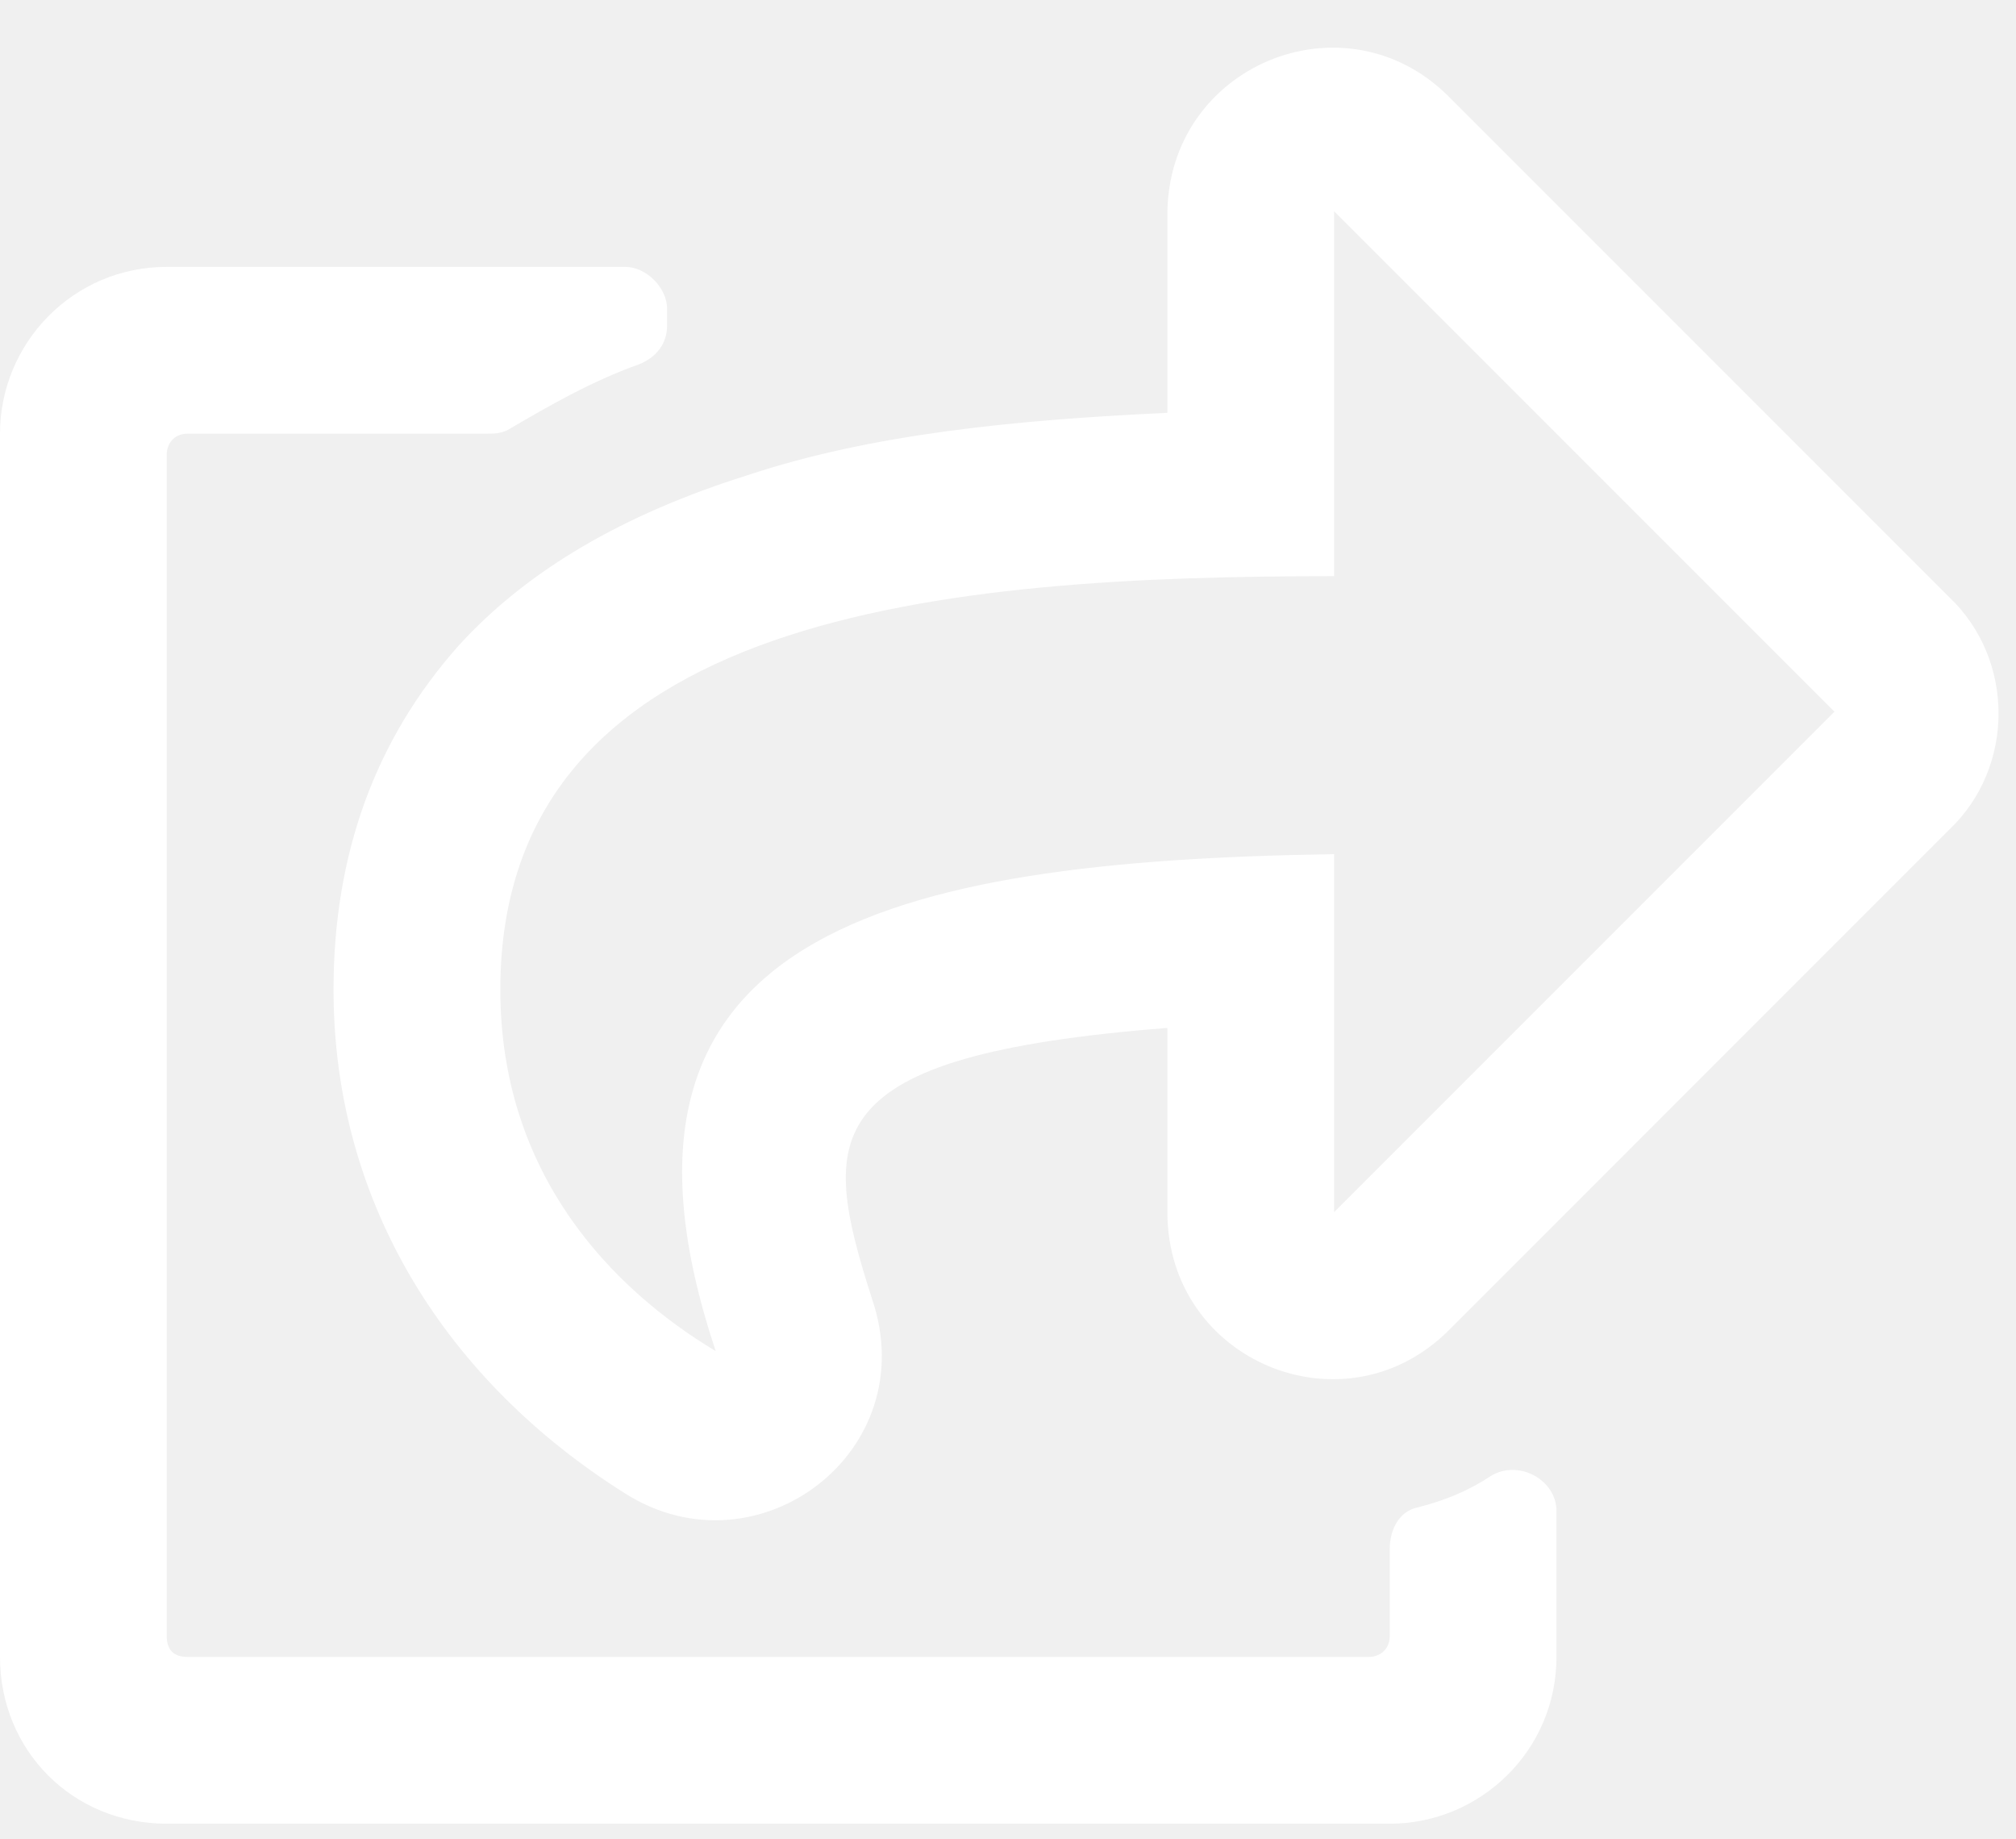
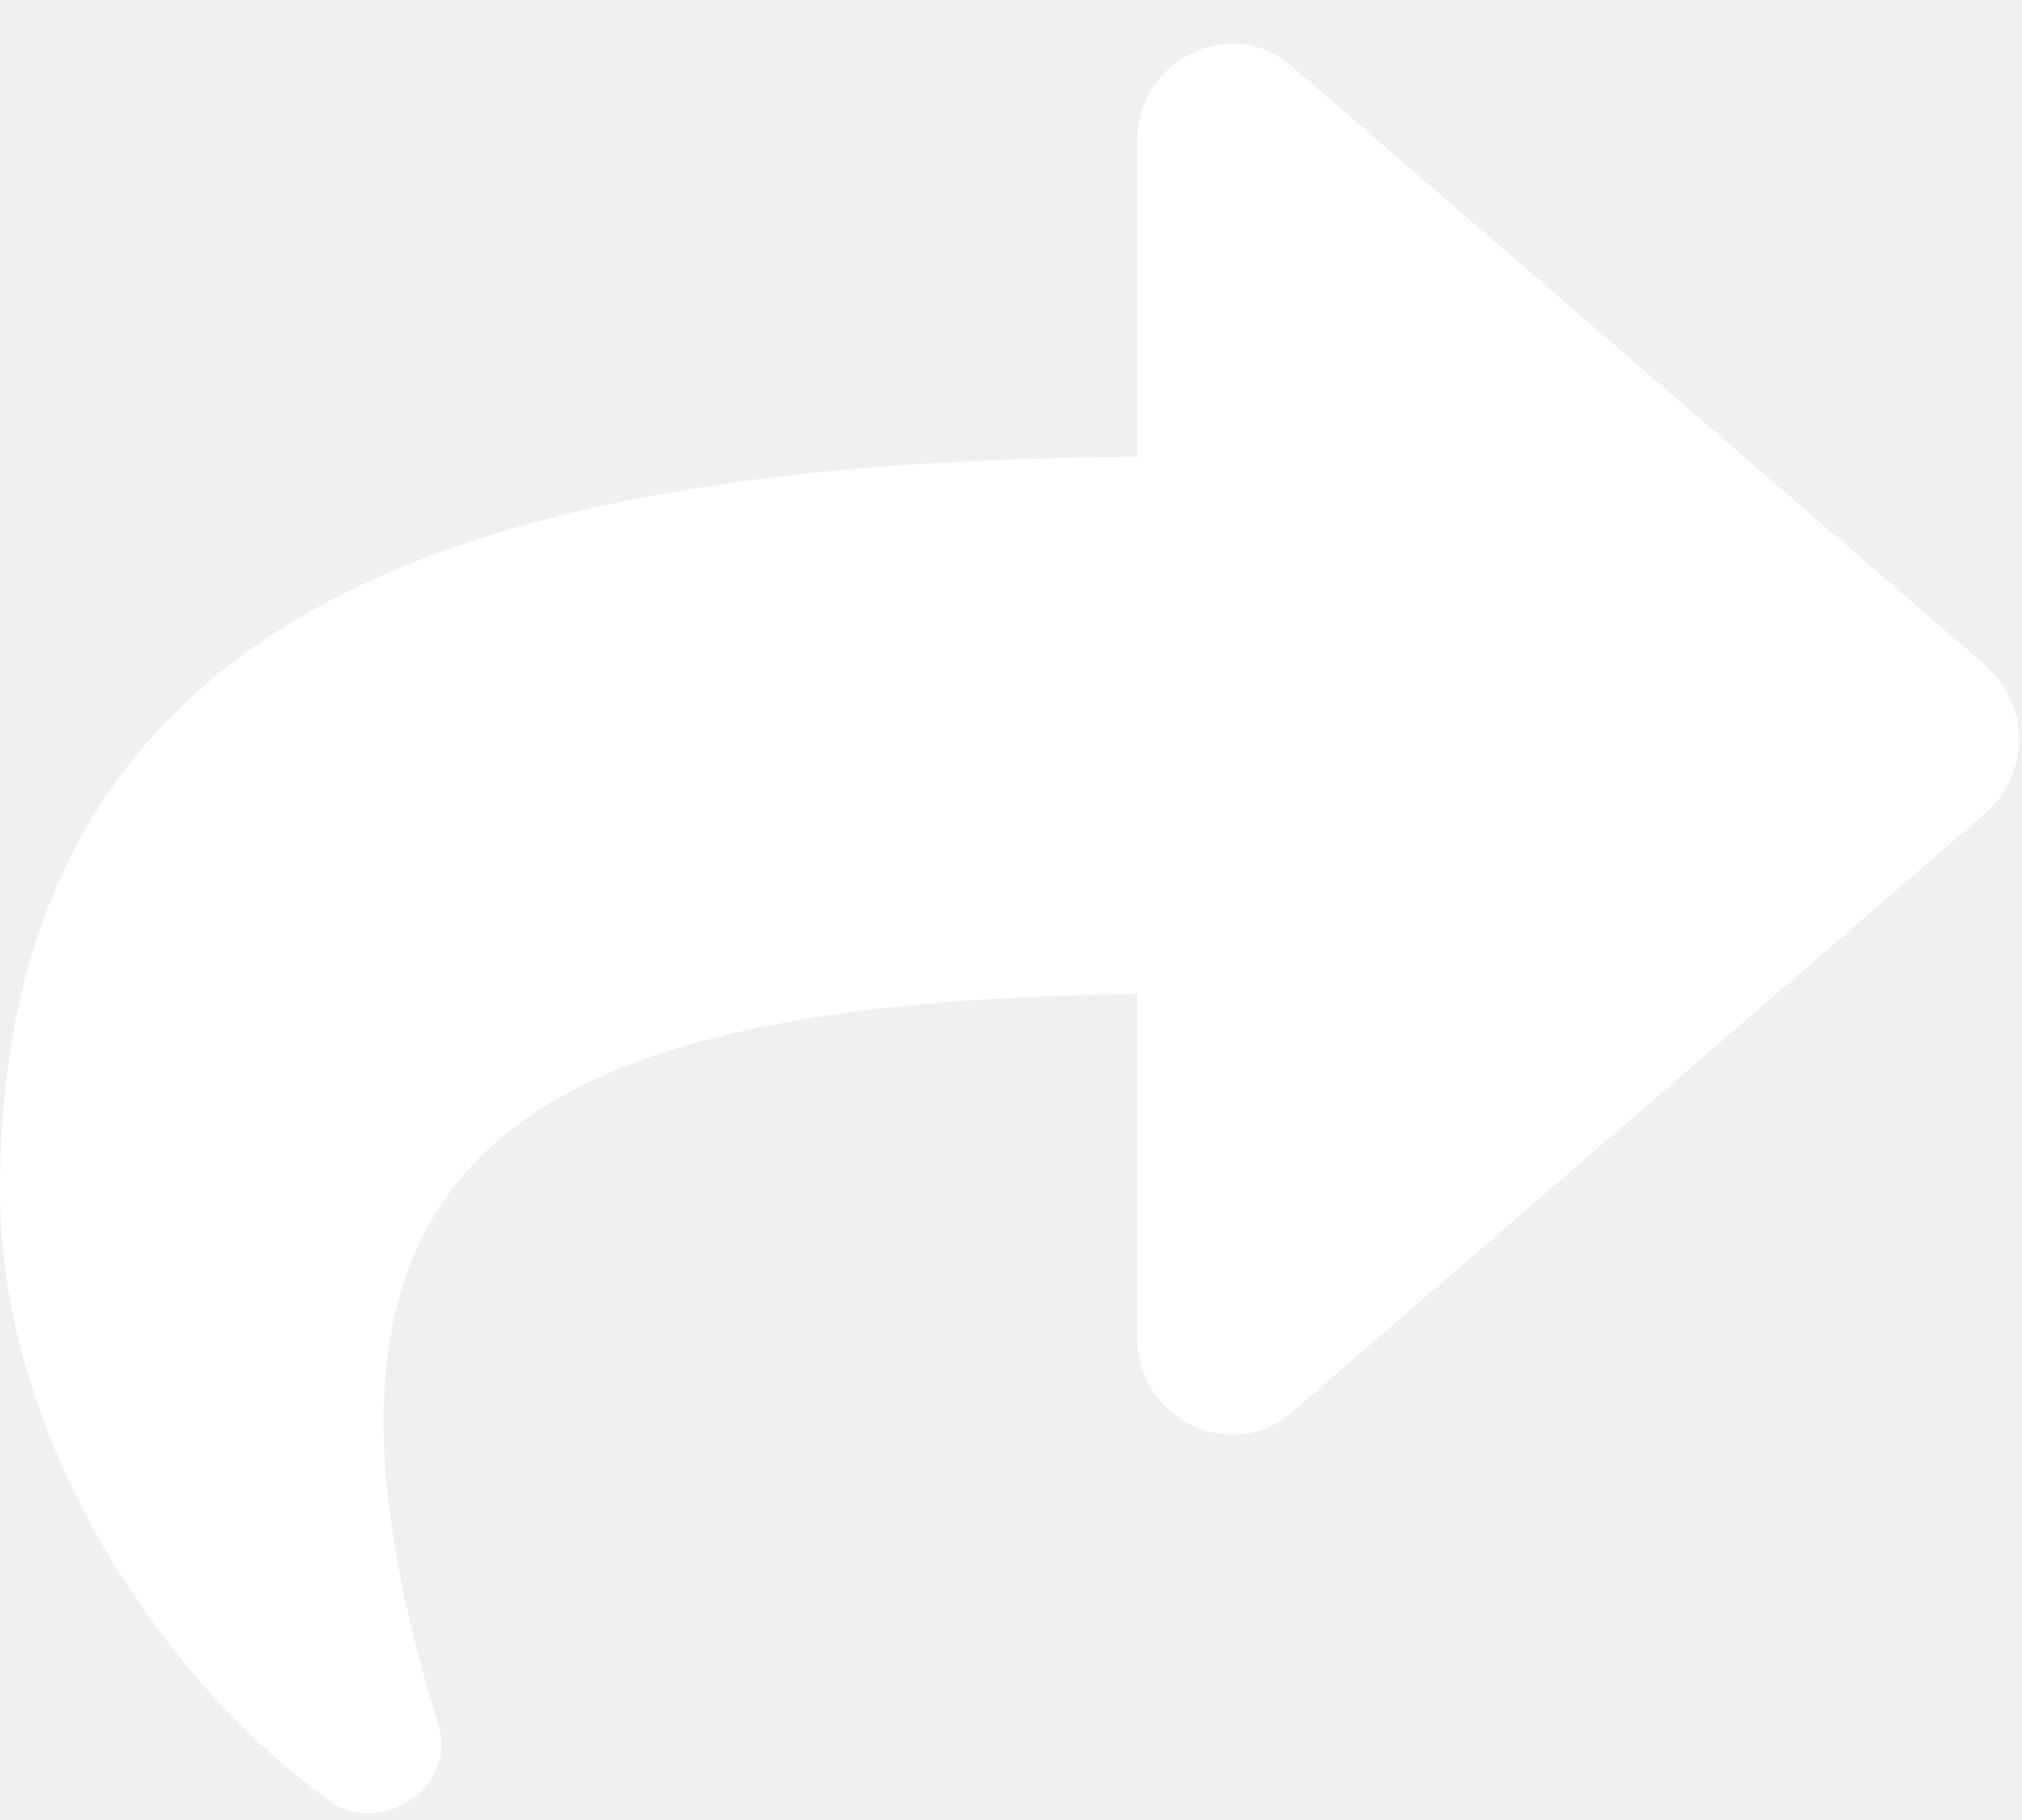
- <svg xmlns="http://www.w3.org/2000/svg" width="34" height="31" viewBox="0 0 34 31" fill="none">
-   <path d="M32.871 10.066L24.434 1.629C22.676 -0.129 19.688 1.102 19.688 3.621V6.961C17.168 7.078 14.707 7.312 12.598 8.016C10.547 8.66 8.906 9.598 7.734 10.887C6.328 12.469 5.625 14.402 5.625 16.688C5.625 20.32 7.559 23.309 10.547 25.184C12.773 26.59 15.586 24.48 14.707 21.902C13.828 19.148 13.711 17.801 19.688 17.332V20.438C19.688 22.957 22.676 24.188 24.434 22.43L32.871 13.992C33.984 12.938 33.984 11.121 32.871 10.066ZM22.5 20.438V14.402C14.941 14.52 9.727 15.75 12.07 22.781C10.312 21.727 8.438 19.793 8.438 16.688C8.438 10.301 15.996 9.715 22.5 9.715V3.562L30.938 12L22.5 20.438ZM23.906 25.418C23.613 25.477 23.438 25.77 23.438 26.121V27.586C23.438 27.82 23.262 27.938 23.086 27.938H3.164C2.93 27.938 2.812 27.82 2.812 27.586V7.664C2.812 7.488 2.93 7.312 3.164 7.312H8.203C8.32 7.312 8.438 7.312 8.555 7.254C9.258 6.844 9.961 6.434 10.781 6.141C11.074 6.023 11.25 5.789 11.25 5.496V5.203C11.25 4.852 10.898 4.5 10.547 4.5H2.812C1.23 4.5 0 5.789 0 7.312V27.938C0 29.52 1.23 30.75 2.812 30.75H23.438C24.961 30.75 26.25 29.52 26.25 27.938V25.477C26.25 24.949 25.605 24.598 25.137 24.891C24.785 25.125 24.375 25.301 23.906 25.418Z" fill="white" />
+ <svg xmlns="http://www.w3.org/2000/svg" width="30" height="27" viewBox="0 0 30 27" fill="none">
+   <path d="M29.473 9.883L19.16 0.977C18.281 0.215 16.875 0.859 16.875 2.09V6.777C7.441 6.836 0 8.77 0 17.676C0 21.25 2.285 24.824 4.863 26.699C5.625 27.285 6.797 26.523 6.504 25.586C3.867 17.09 7.734 14.863 16.875 14.746V19.844C16.875 21.074 18.281 21.719 19.16 20.957L29.473 12.051C30.117 11.465 30.117 10.469 29.473 9.883Z" fill="white" />
</svg>
